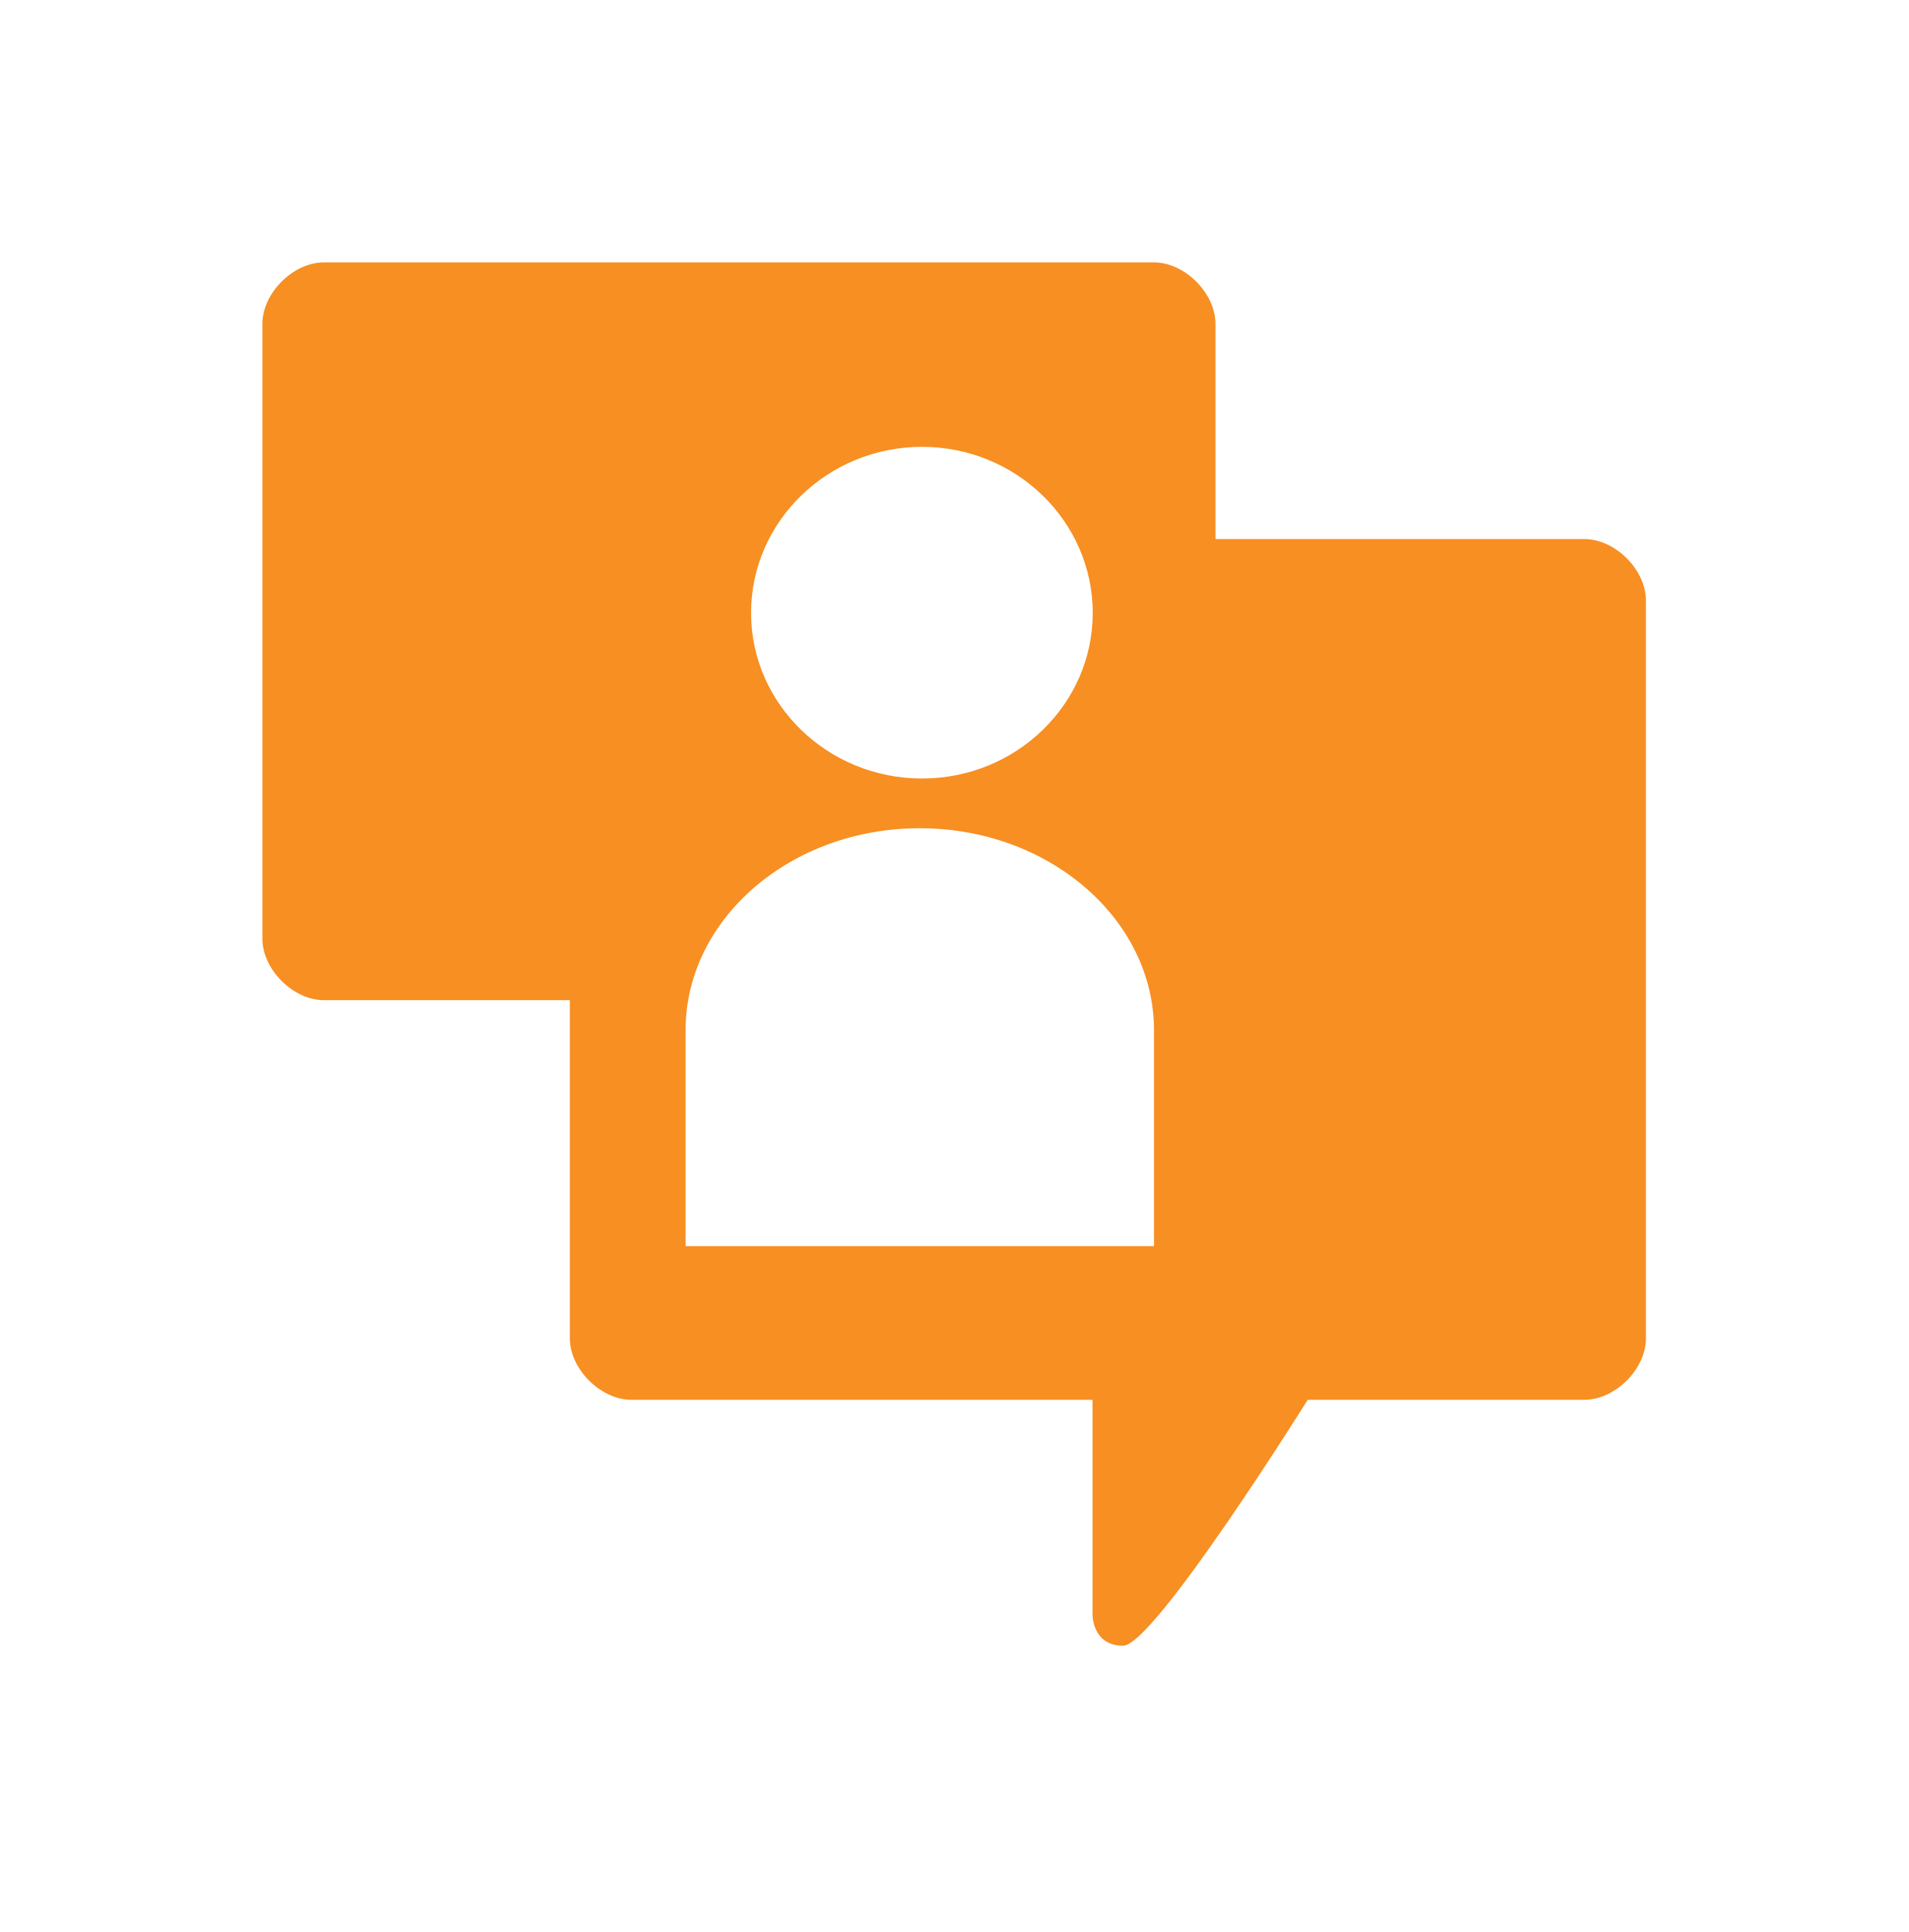
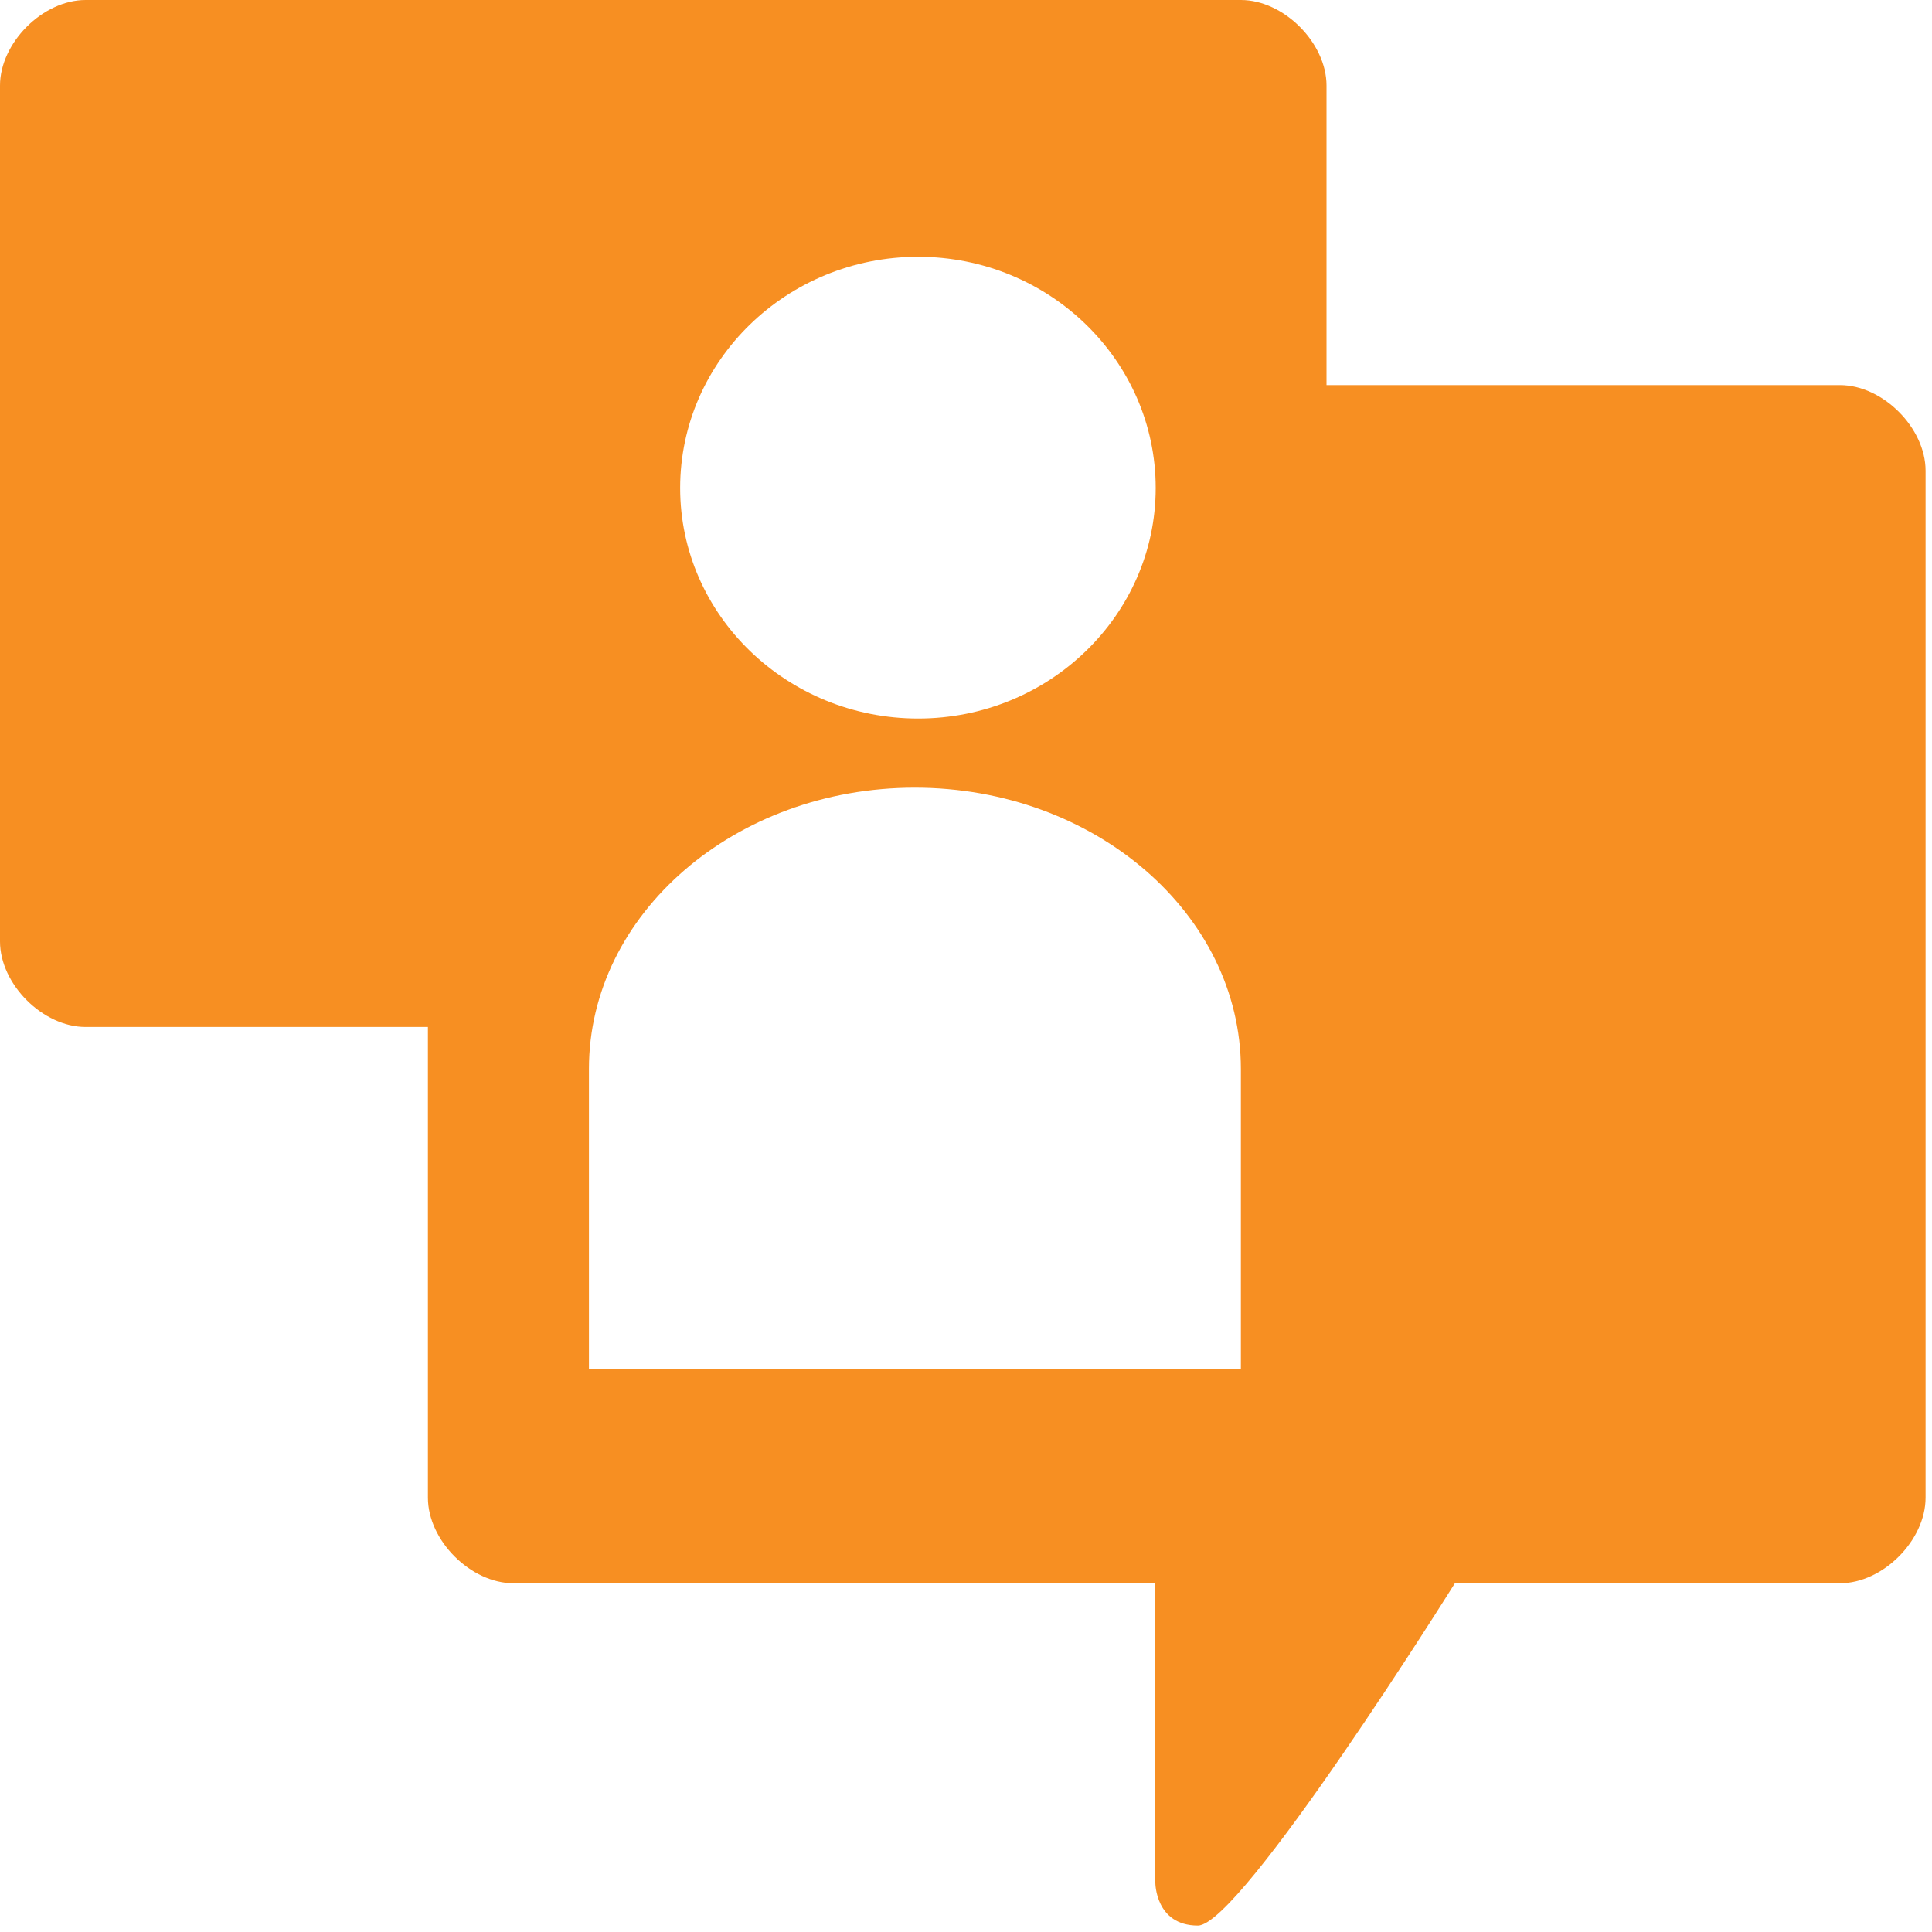
- <svg xmlns="http://www.w3.org/2000/svg" version="1.1" id="icon-l-me-layer" x="0px" y="0px" width="80px" height="81px" viewBox="0 0 80 81" style="enable-background:new 0 0 80 81;" xml:space="preserve">
+ <svg xmlns="http://www.w3.org/2000/svg" version="1.1" id="icon-l-me-layer" x="0px" y="0px" width="43px" height="43px" viewBox="0 0 43 43" style="enable-background:new 0 0 43 43;" xml:space="preserve">
  <g id="icon-l-me">
-     <path style="fill:#F78F22;" d="M66.422,22.6H50.955v-9.021c0-1.289-1.289-2.578-2.577-2.578h-34.8C12.289,11,11,12.289,11,13.578   v25.777c0,1.288,1.289,2.578,2.578,2.578h10.311v14.178c0,1.288,1.29,2.577,2.578,2.577H45.8v9.022c0,0,0,1.289,1.281,1.289   c1.297,0,7.741-10.312,7.741-10.312h11.6c1.289,0,2.578-1.289,2.578-2.577V25.178C69,23.889,67.711,22.6,66.422,22.6z    M38.654,18.734c3.945,0,7.155,3.124,7.155,6.963c0,3.829-3.21,6.943-7.155,6.943c-3.953,0-7.168-3.114-7.168-6.943   C31.486,21.858,34.702,18.734,38.654,18.734z M48.378,52.244H28.74v-9.047c0-4.671,4.402-8.473,9.815-8.473   c5.414,0,9.82,3.802,9.823,8.473V52.244z" />
-     <rect style="fill:none;" width="80" height="80" />
+     <path style="fill:#F78F22;" d="M40.952,8.571H29.524V1.904C29.524,0.953,28.571,0,27.619,0H1.905C0.952,0,0,0.953,0,1.904v19.049   c0,0.951,0.952,1.904,1.905,1.904h7.619v10.476c0,0.953,0.953,1.905,1.905,1.905h14.285v6.667c0,0,0,0.952,0.947,0.952   c0.958,0,5.72-7.619,5.72-7.619h8.571c0.953,0,1.905-0.952,1.905-1.905V10.477C42.857,9.523,41.905,8.571,40.952,8.571z    M20.435,5.715c2.916,0,5.287,2.309,5.287,5.146c0,2.829-2.371,5.131-5.287,5.131c-2.921,0-5.297-2.302-5.297-5.131   C15.138,8.023,17.514,5.715,20.435,5.715z M27.619,30.476H13.108V23.79c0-3.45,3.253-6.259,7.252-6.259   c4,0,7.256,2.809,7.258,6.259V30.476z" />
  </g>
</svg>
